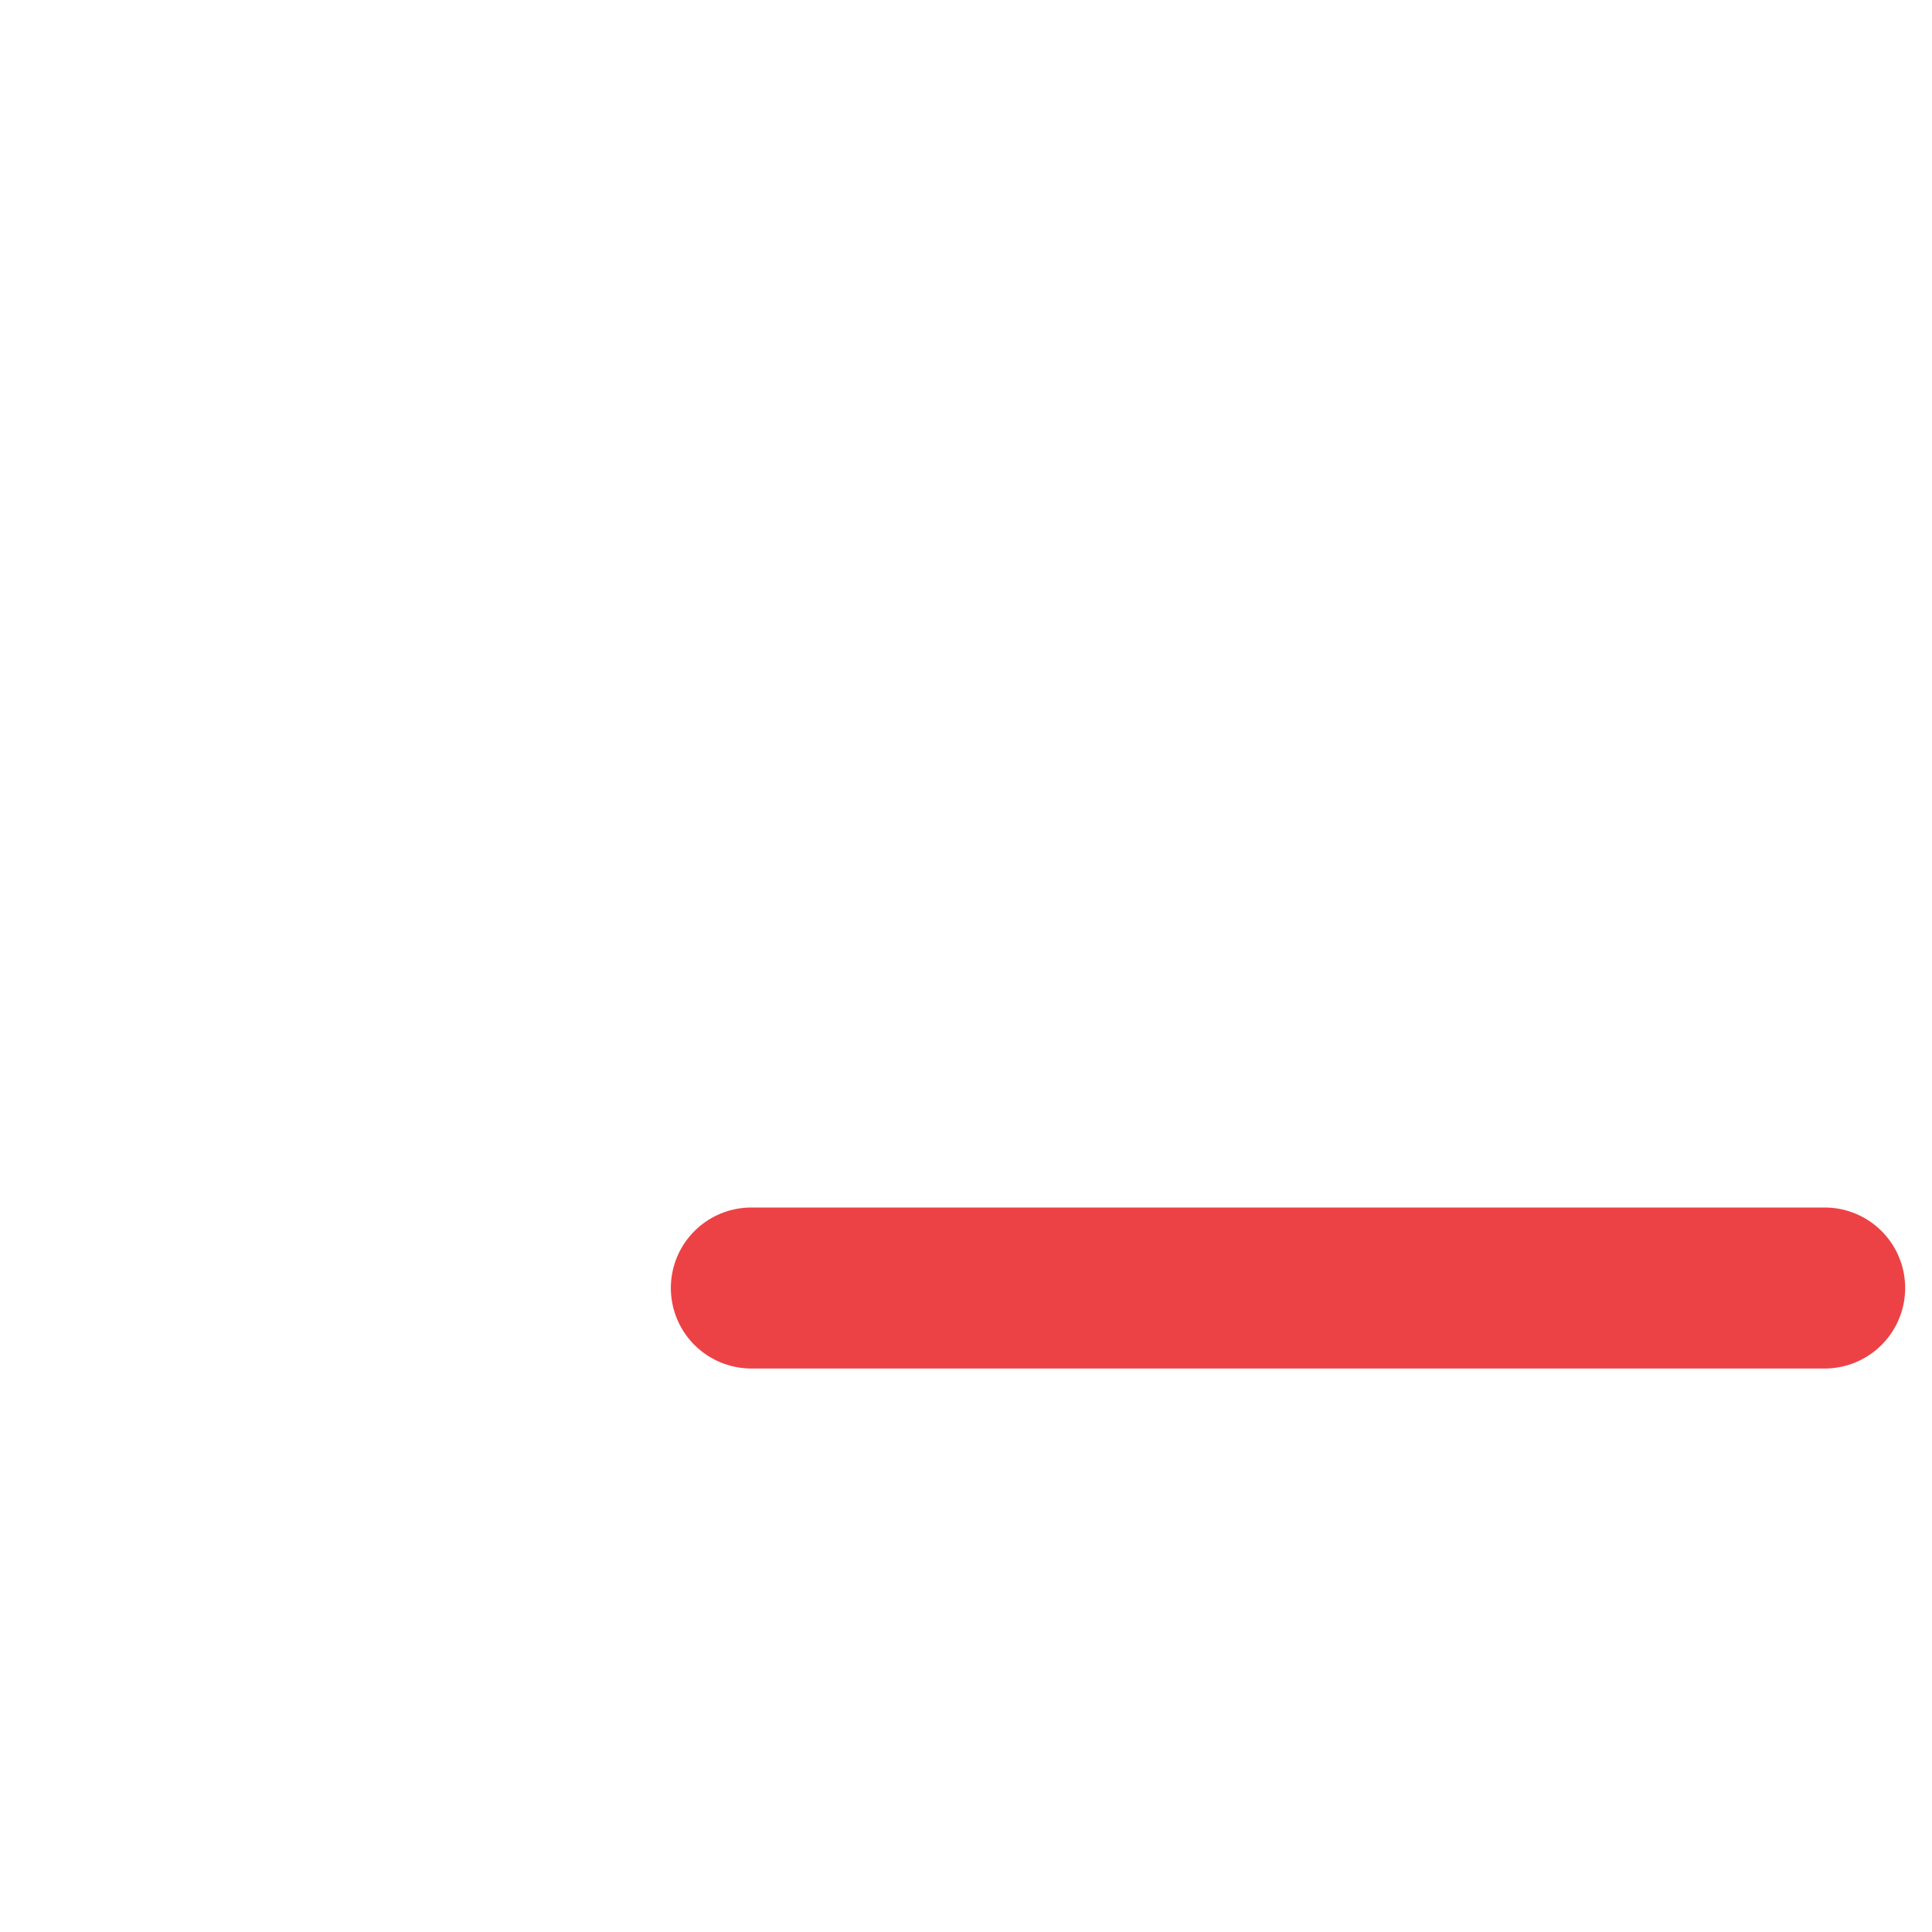
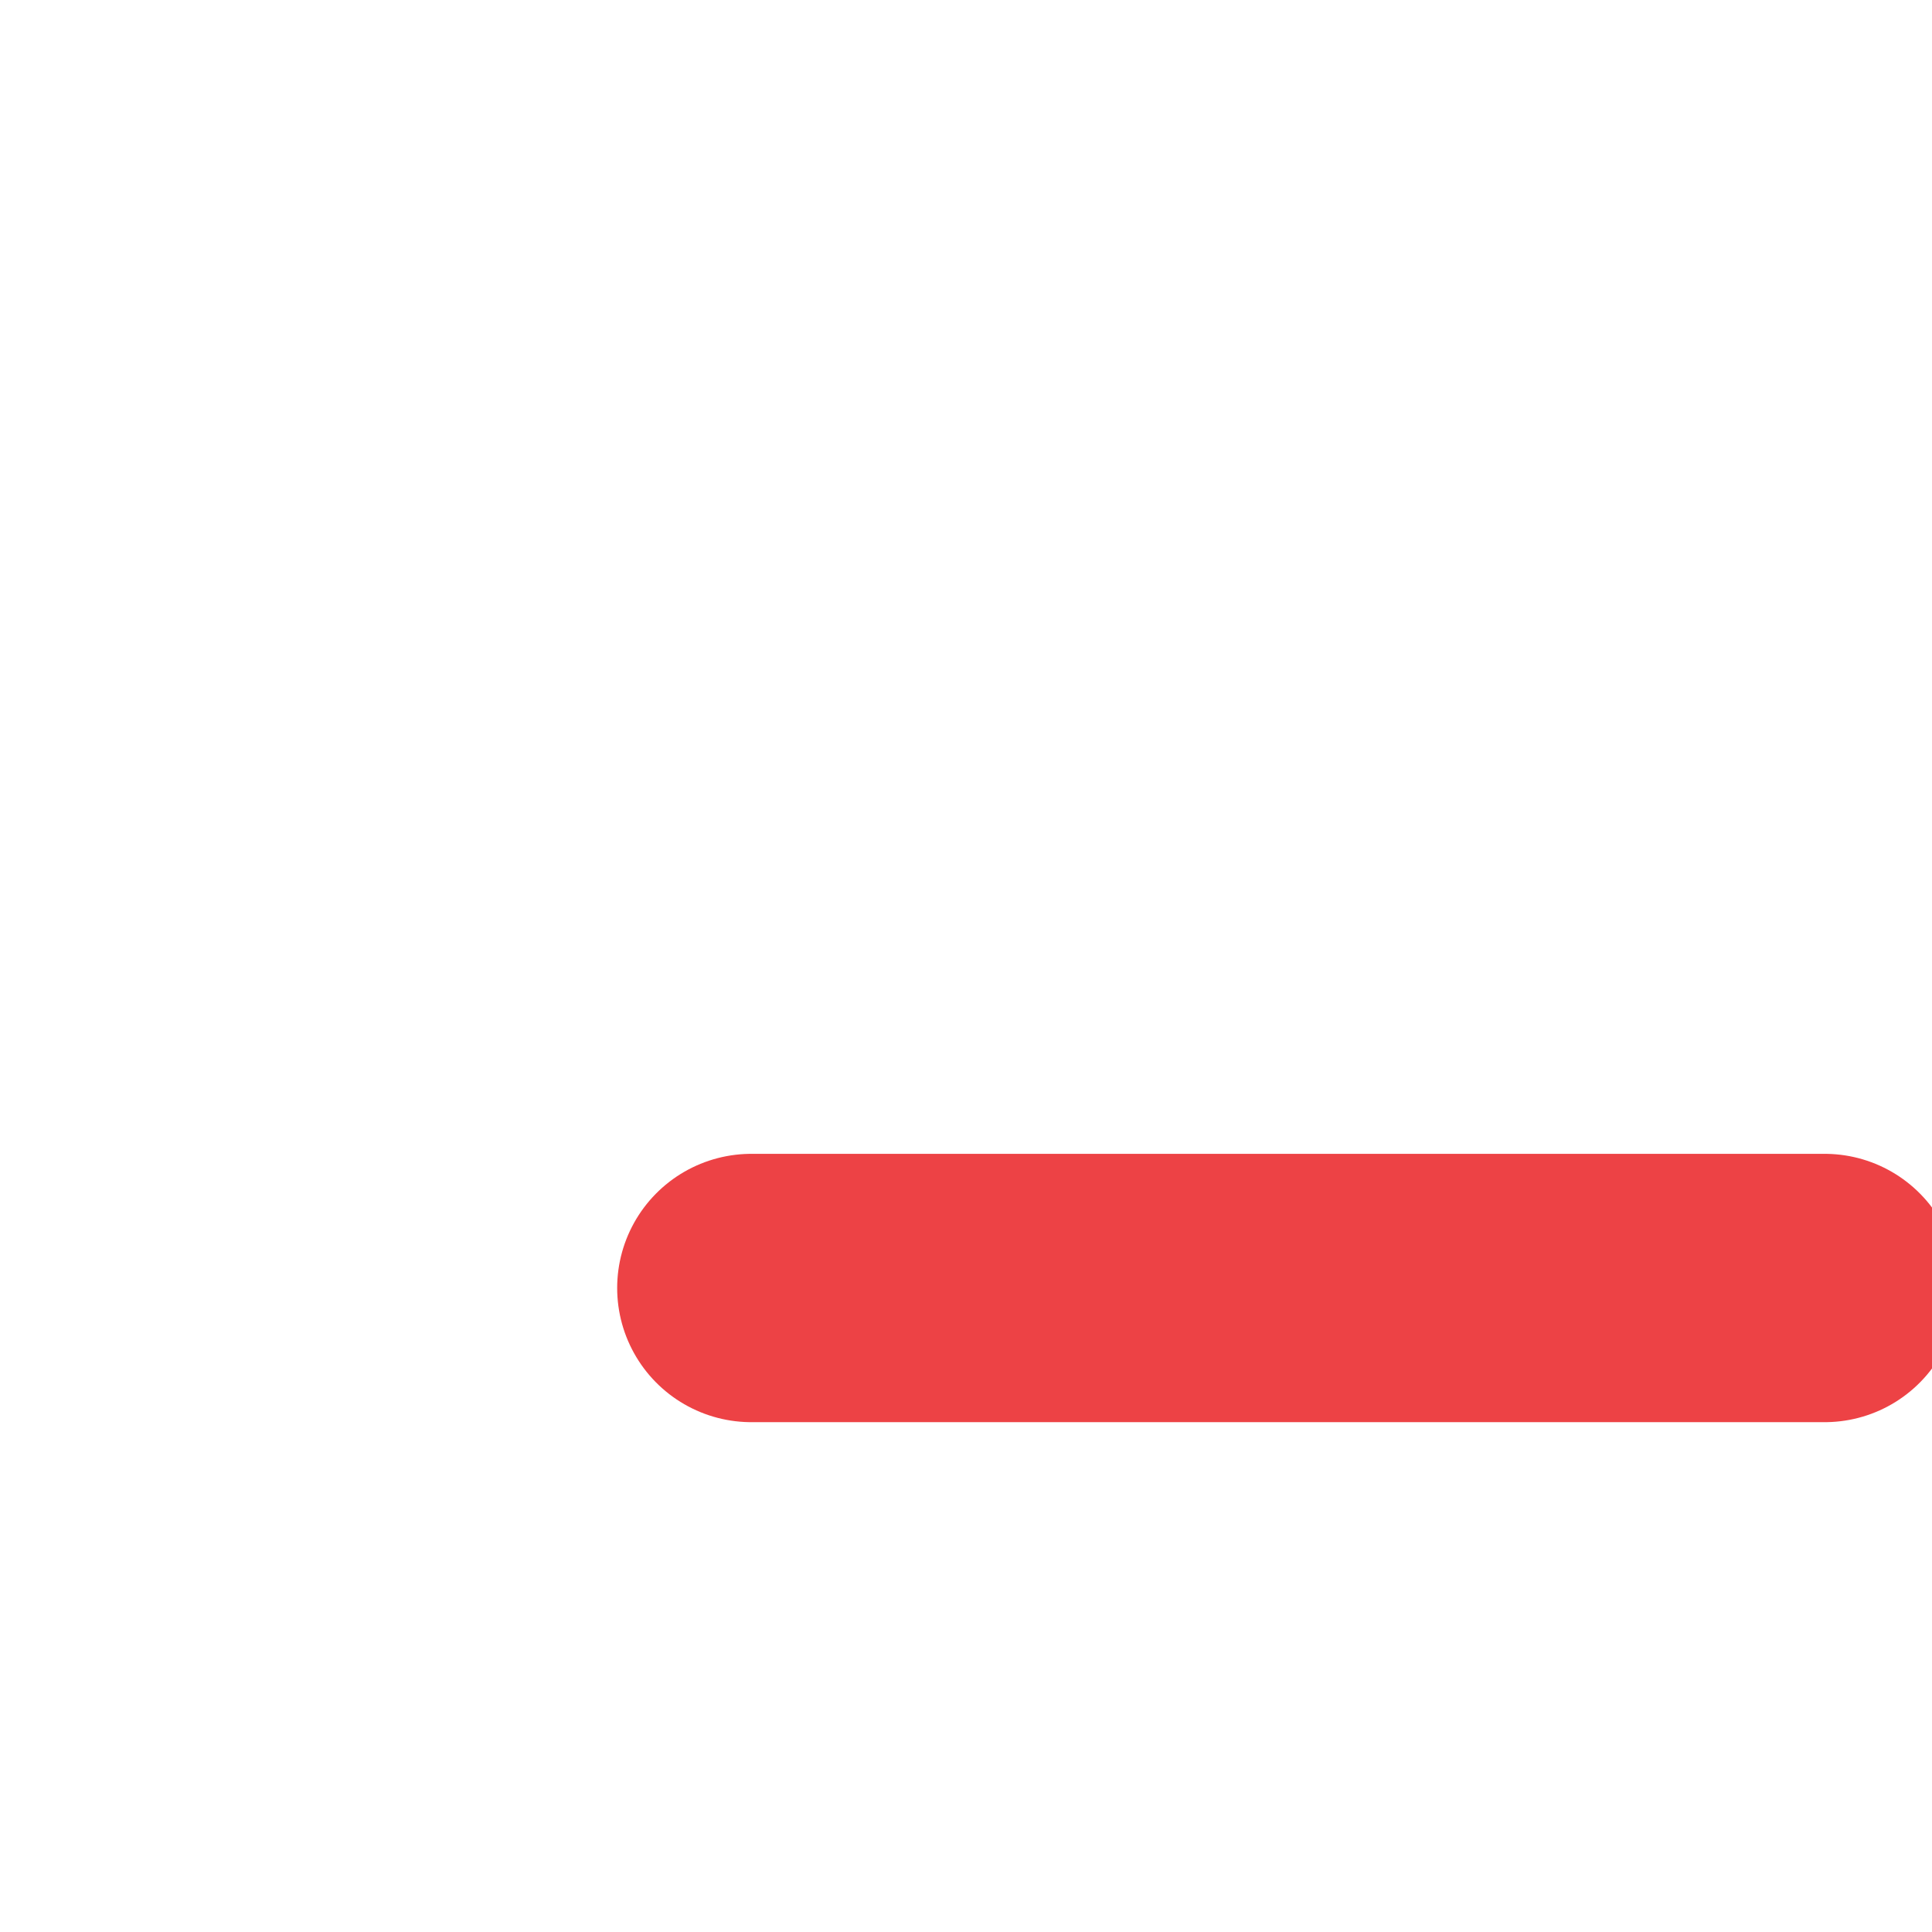
<svg xmlns="http://www.w3.org/2000/svg" width="18px" height="18px" viewBox="0 0 18 18" fill="#ed4245">
  <g id="SVGRepo_bgCarrier" stroke-width="0" />
  <g id="SVGRepo_tracerCarrier" stroke-linecap="round" stroke-linejoin="round" />
  <g id="SVGRepo_iconCarrier">
-     <path d="M7 12L17 12" stroke="#ed4245" stroke-width="1.5" stroke-linecap="round" stroke-linejoin="round" />
+     <path d="M7 12L17 12" stroke="#ed4245" stroke-width="2.5" stroke-linecap="round" stroke-linejoin="round" />
  </g>
</svg>
